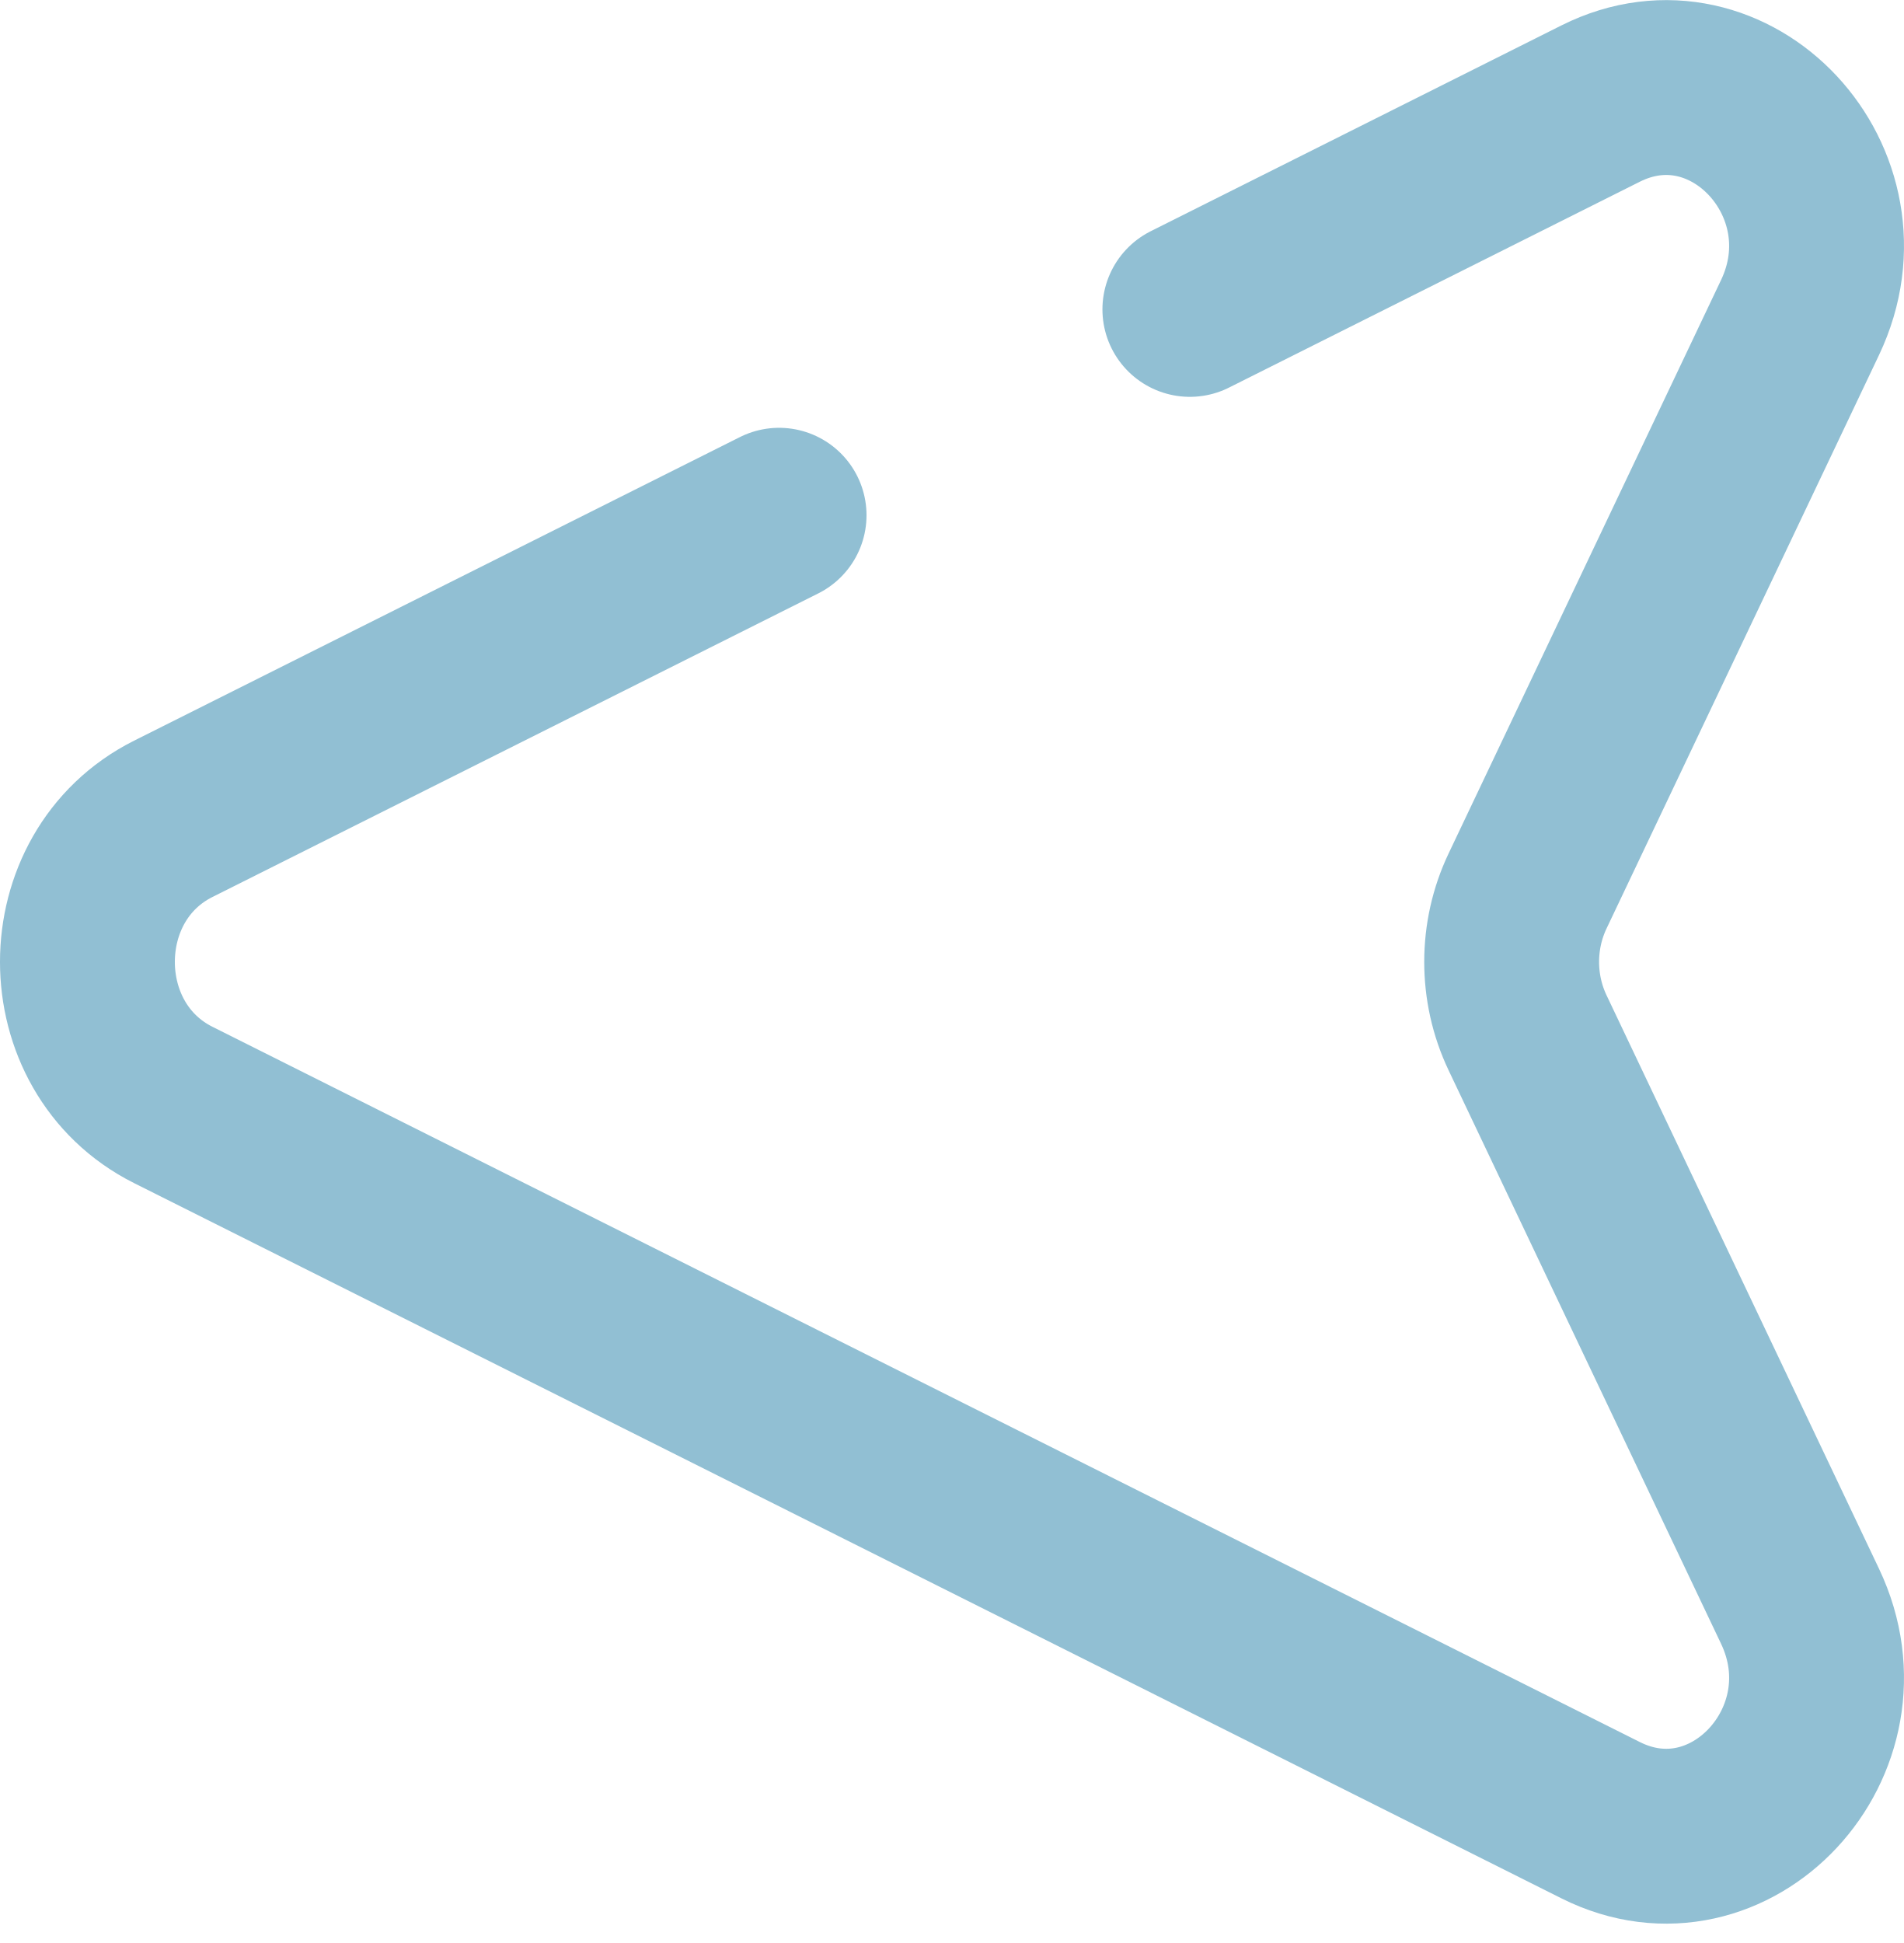
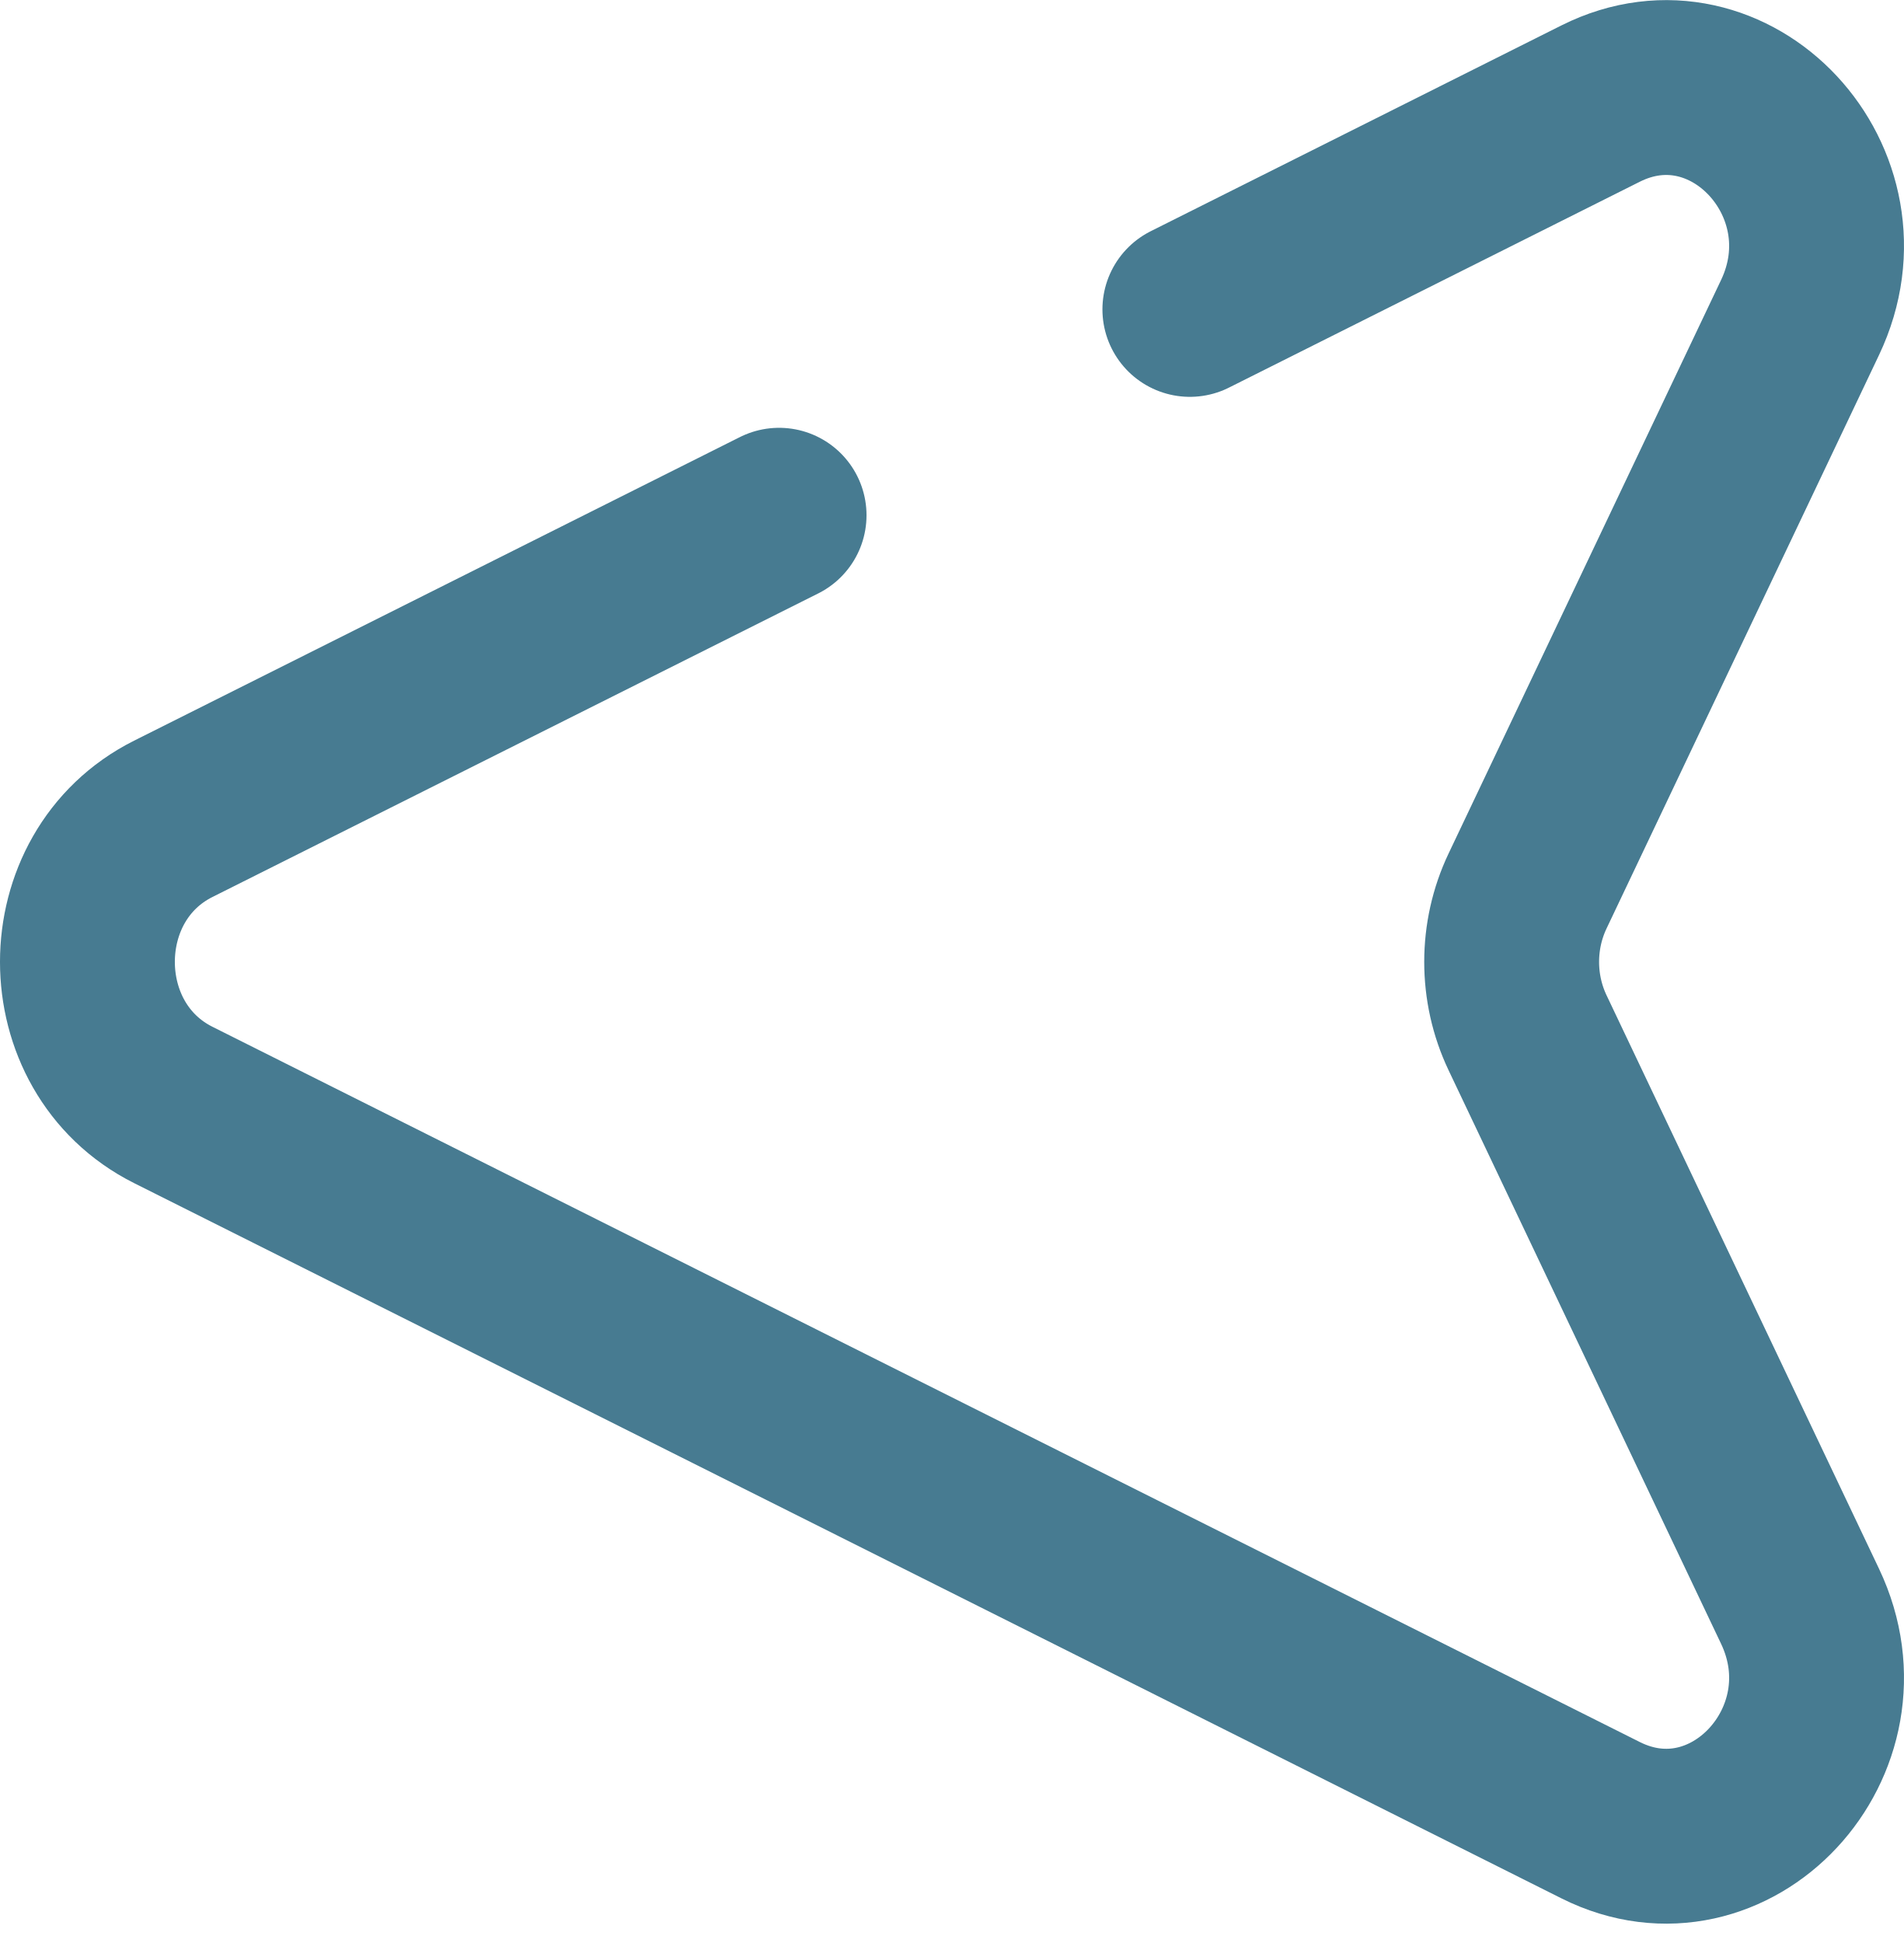
<svg xmlns="http://www.w3.org/2000/svg" width="98" height="100" viewBox="0 0 98 100" fill="none">
-   <path d="M40.1 26.518L8.918 42.143C3.027 45.094 3.027 53.916 8.918 56.868L82.386 93.68C89.043 97.016 95.947 89.61 92.65 82.671L78.624 53.152C77.533 50.856 77.533 48.154 78.624 45.858L92.65 16.34C95.947 9.401 89.043 1.995 82.386 5.33L61.243 15.924" stroke="#91BFD3" stroke-width="9" stroke-linecap="round" />
+   <path d="M40.1 26.518L8.918 42.143C3.027 45.094 3.027 53.916 8.918 56.868L82.386 93.68C89.043 97.016 95.947 89.61 92.65 82.671L78.624 53.152C77.533 50.856 77.533 48.154 78.624 45.858L92.65 16.34C95.947 9.401 89.043 1.995 82.386 5.33L61.243 15.924" stroke="#477B91" stroke-width="9" stroke-linecap="round" />
</svg>
